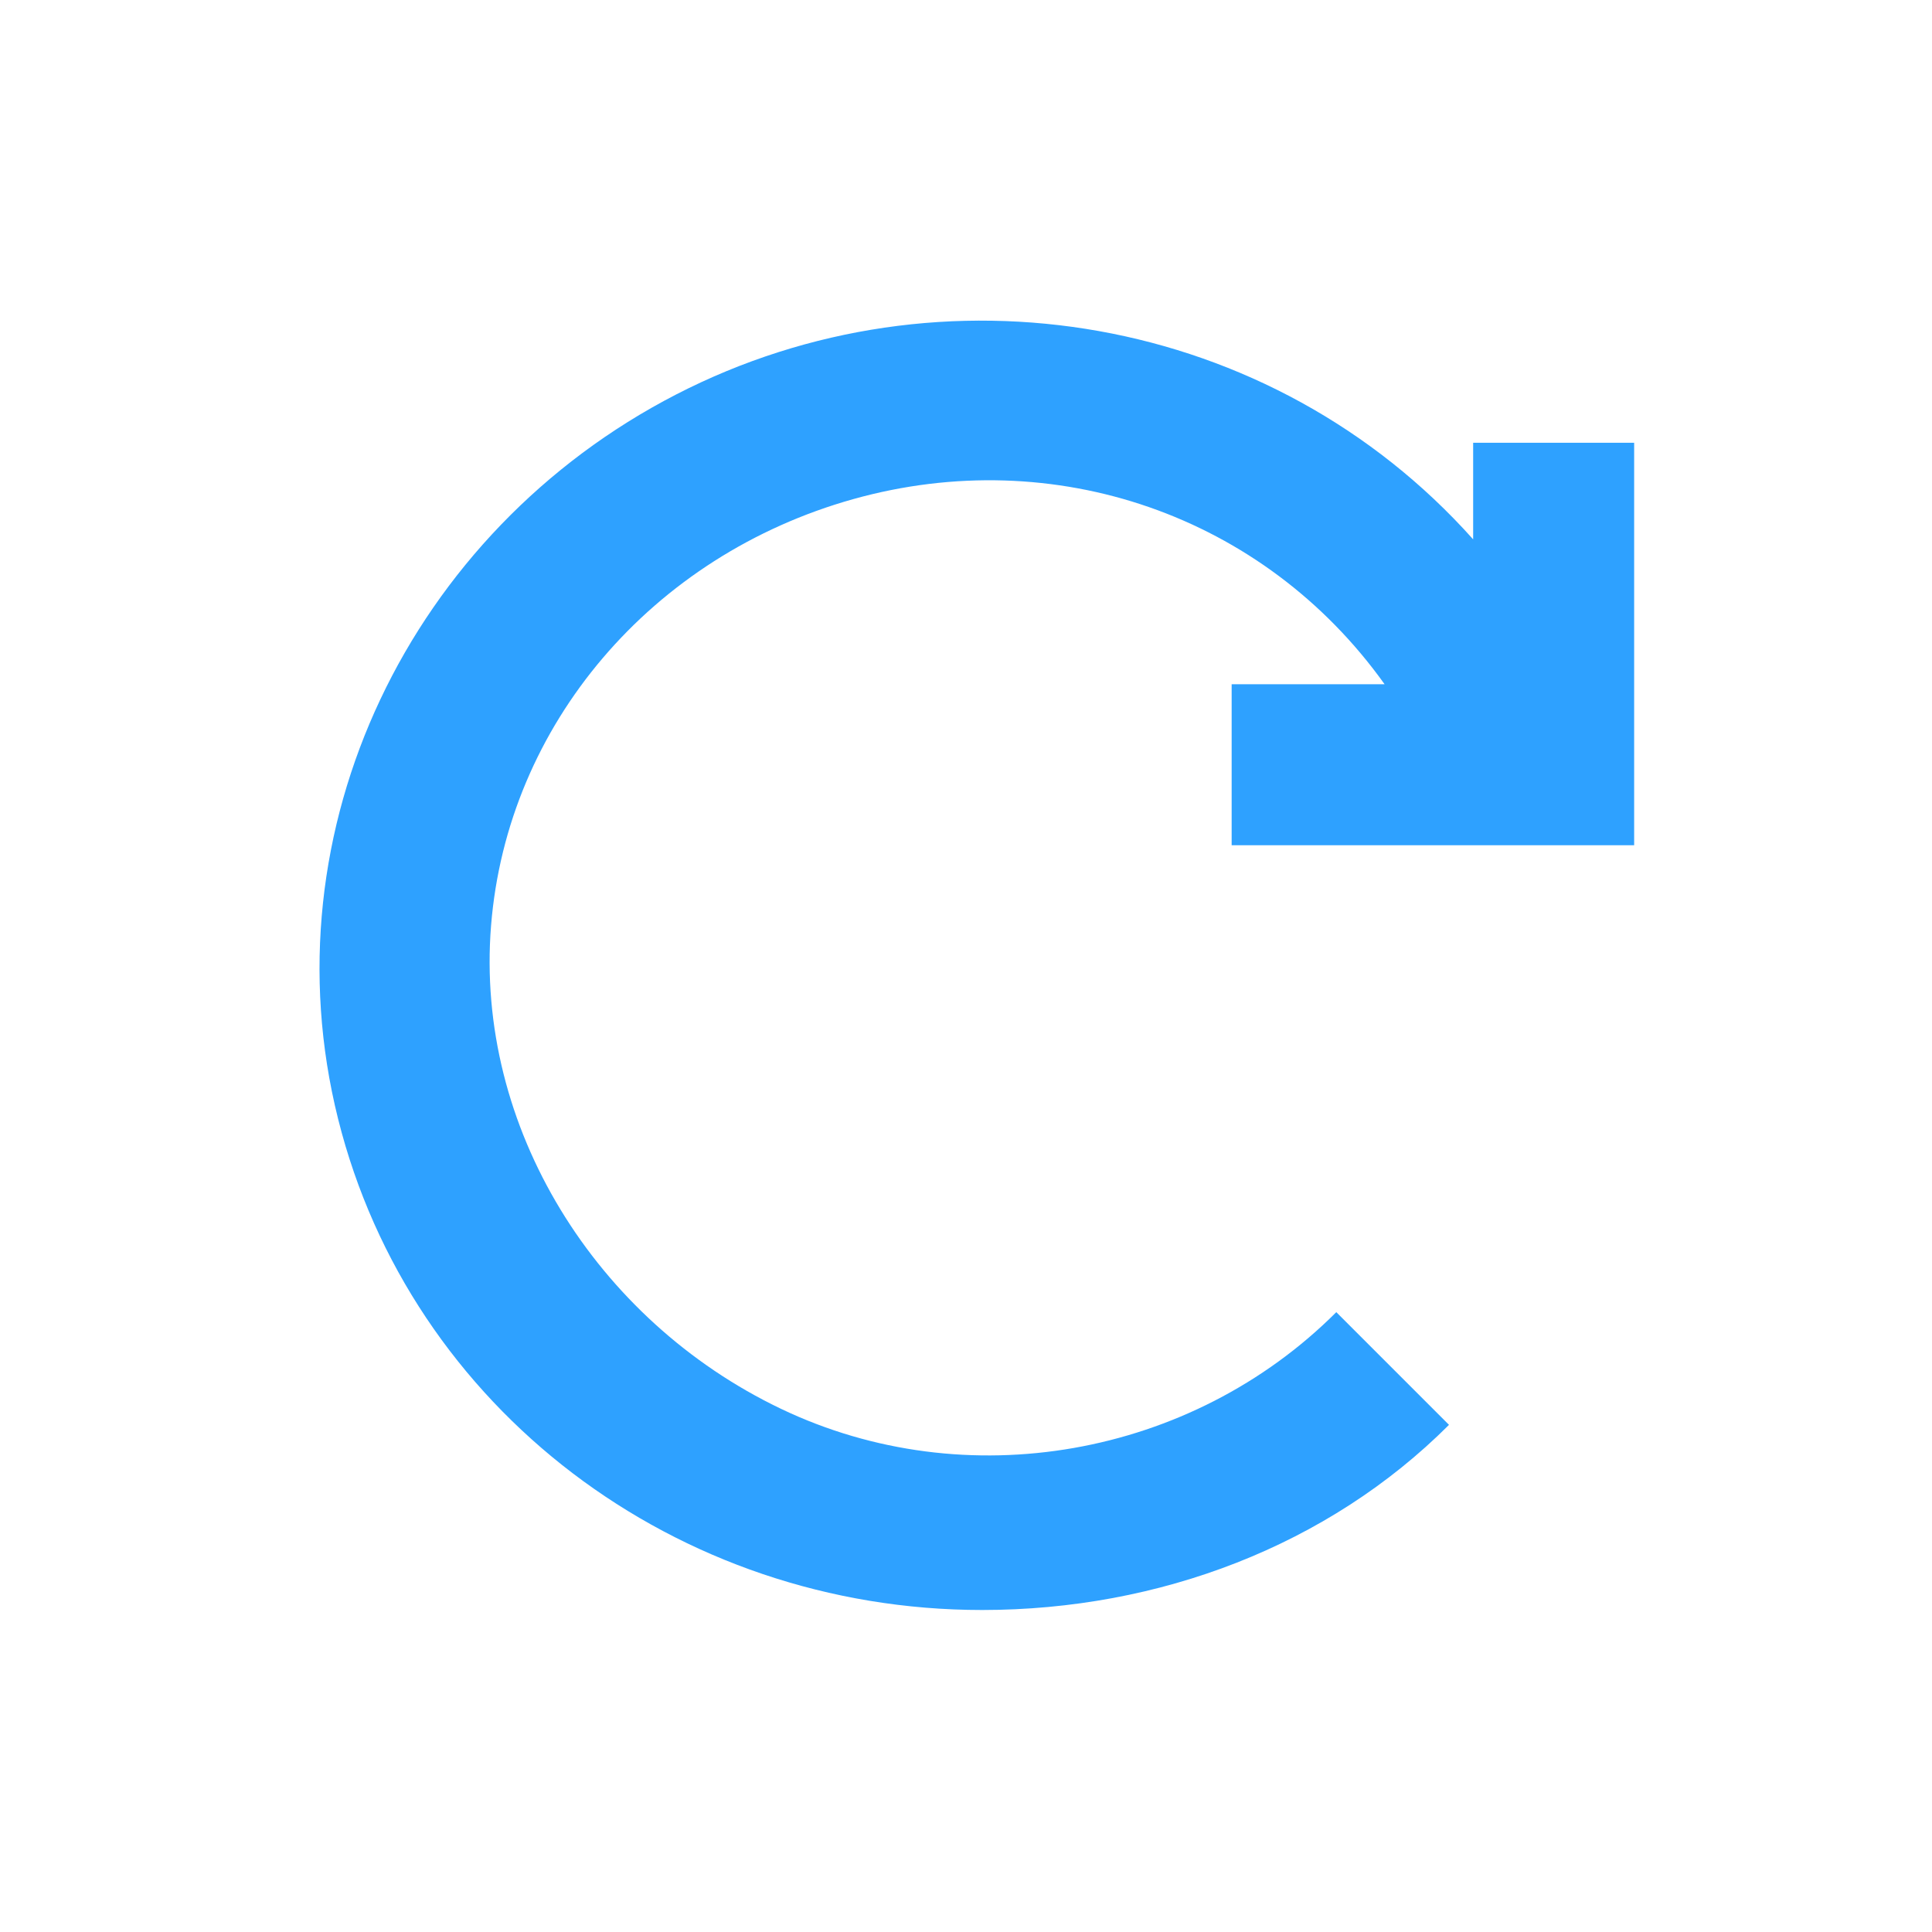
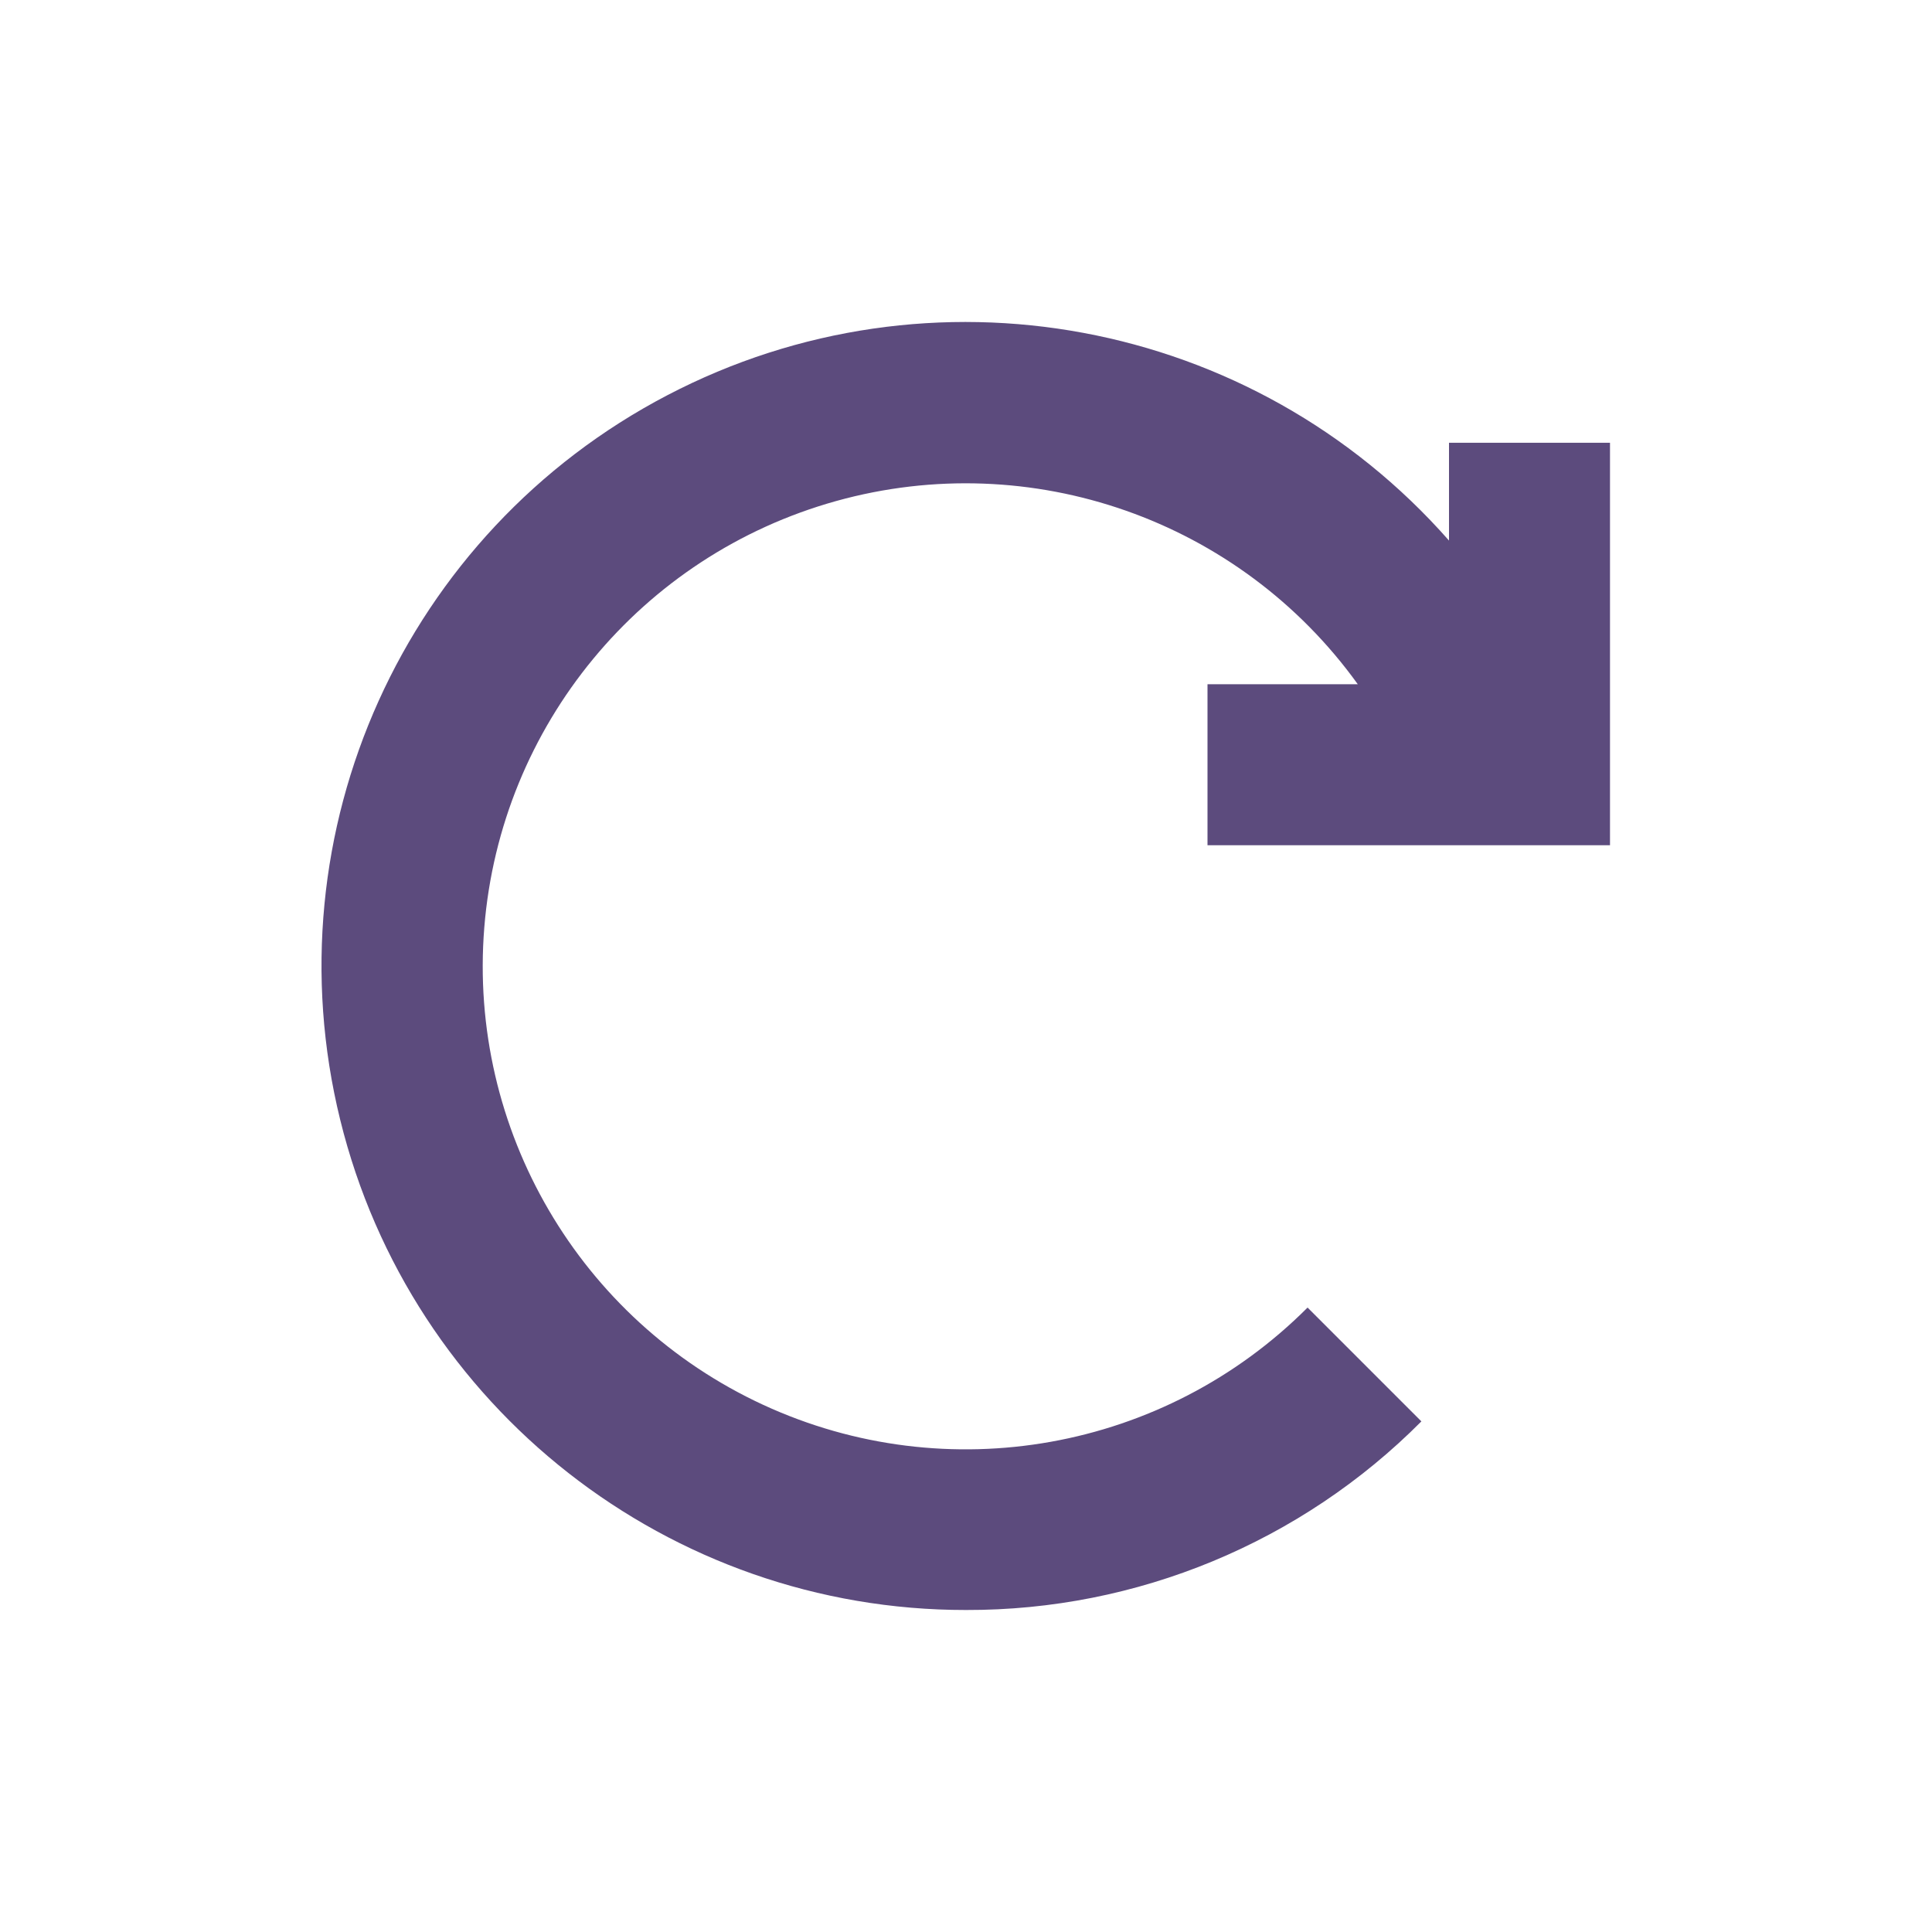
- <svg xmlns="http://www.w3.org/2000/svg" version="1.1" id="svg10" x="0px" y="0px" viewBox="0 0 24 24" style="enable-background:new 0 0 24 24;" xml:space="preserve">
-   <style type="text/css">
- 	.st0{fill:none;}
- 	.st1{fill:#2EA1FF;}
- </style>
-   <g id="Artboard">
+ <svg xmlns="http://www.w3.org/2000/svg" width="24px" height="24px" viewBox="0 0 24 24" version="1.1">
+   <g id="Artboard" stroke="none" stroke-width="1" fill="none" fill-rule="evenodd">
    <g id="ic-update" transform="translate(2, 2)">
-       <polygon id="Rectangle_4642" class="st0" points="0,0 20,0 20,20 0,20   " />
-       <path id="Path_18962" class="st1" d="M13.2,8.5h5.1v-5h-2v1.2c-2.5-2.8-6.6-3.5-9.9-1.8    s-5.1,5.4-4.2,9s4.2,6.1,8,6.1c2.2,0,4.3-0.8,5.8-2.3l-1.4-1.4c-1.8,1.8-4.6,2.3-6.9,1.2s-3.8-3.5-3.6-6s2-4.6,4.5-5.3    s5.1,0.2,6.6,2.3h-1.9v2H13.2z" />
+       <polygon id="Rectangle_4642" points="0 0 20 0 20 20 0 20" />
+       <path d="M13,8.5 L18,8.5 L18,3.5 L16,3.5 L16,4.715 C13.566,1.949 9.557,1.203 6.291,2.909 C3.024,4.615 1.346,8.331 2.226,11.91 C3.105,15.488 6.315,18.003 10,18 C12.123,18.006 14.16,17.162 15.657,15.657 L14.243,14.243 C12.466,16.024 9.766,16.506 7.482,15.452 C5.198,14.397 3.814,12.03 4.016,9.522 C4.218,7.014 5.963,4.899 8.387,4.224 C10.81,3.549 13.398,4.458 14.867,6.5 L13,6.5 L13,8.5 Z" id="Path_18962" fill="#5C4B7D" fill-rule="nonzero" />
    </g>
  </g>
</svg>
